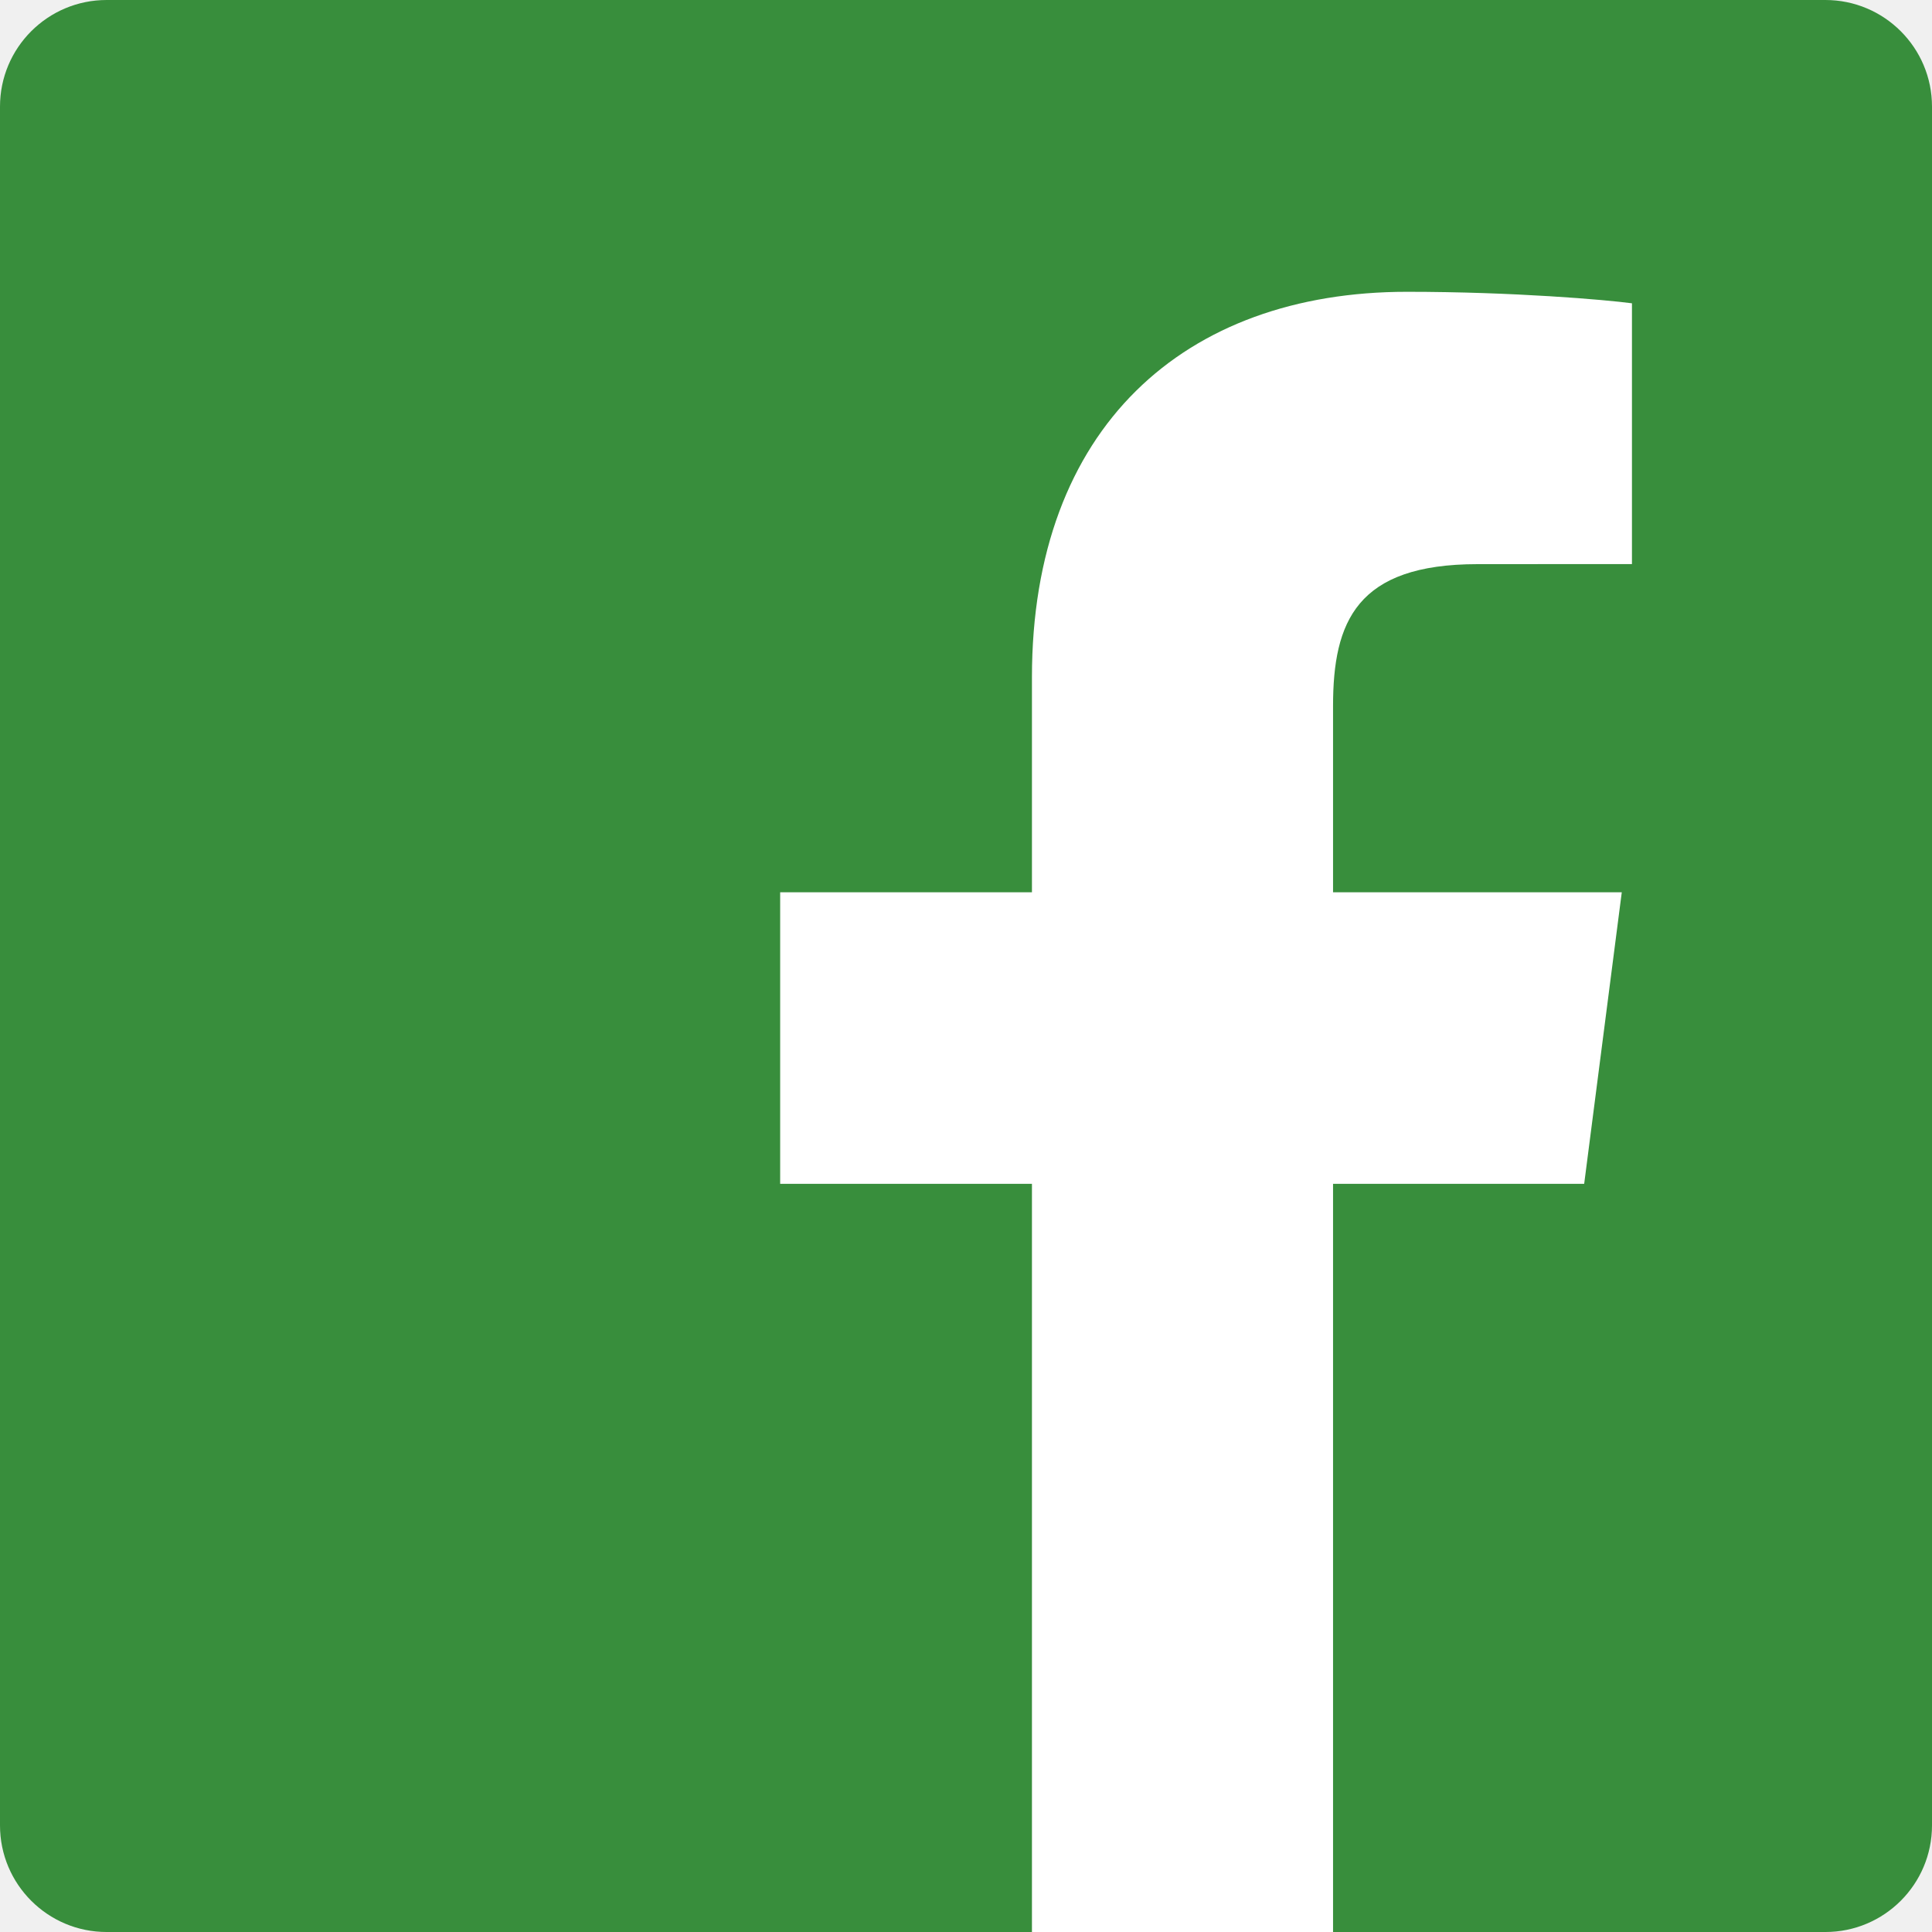
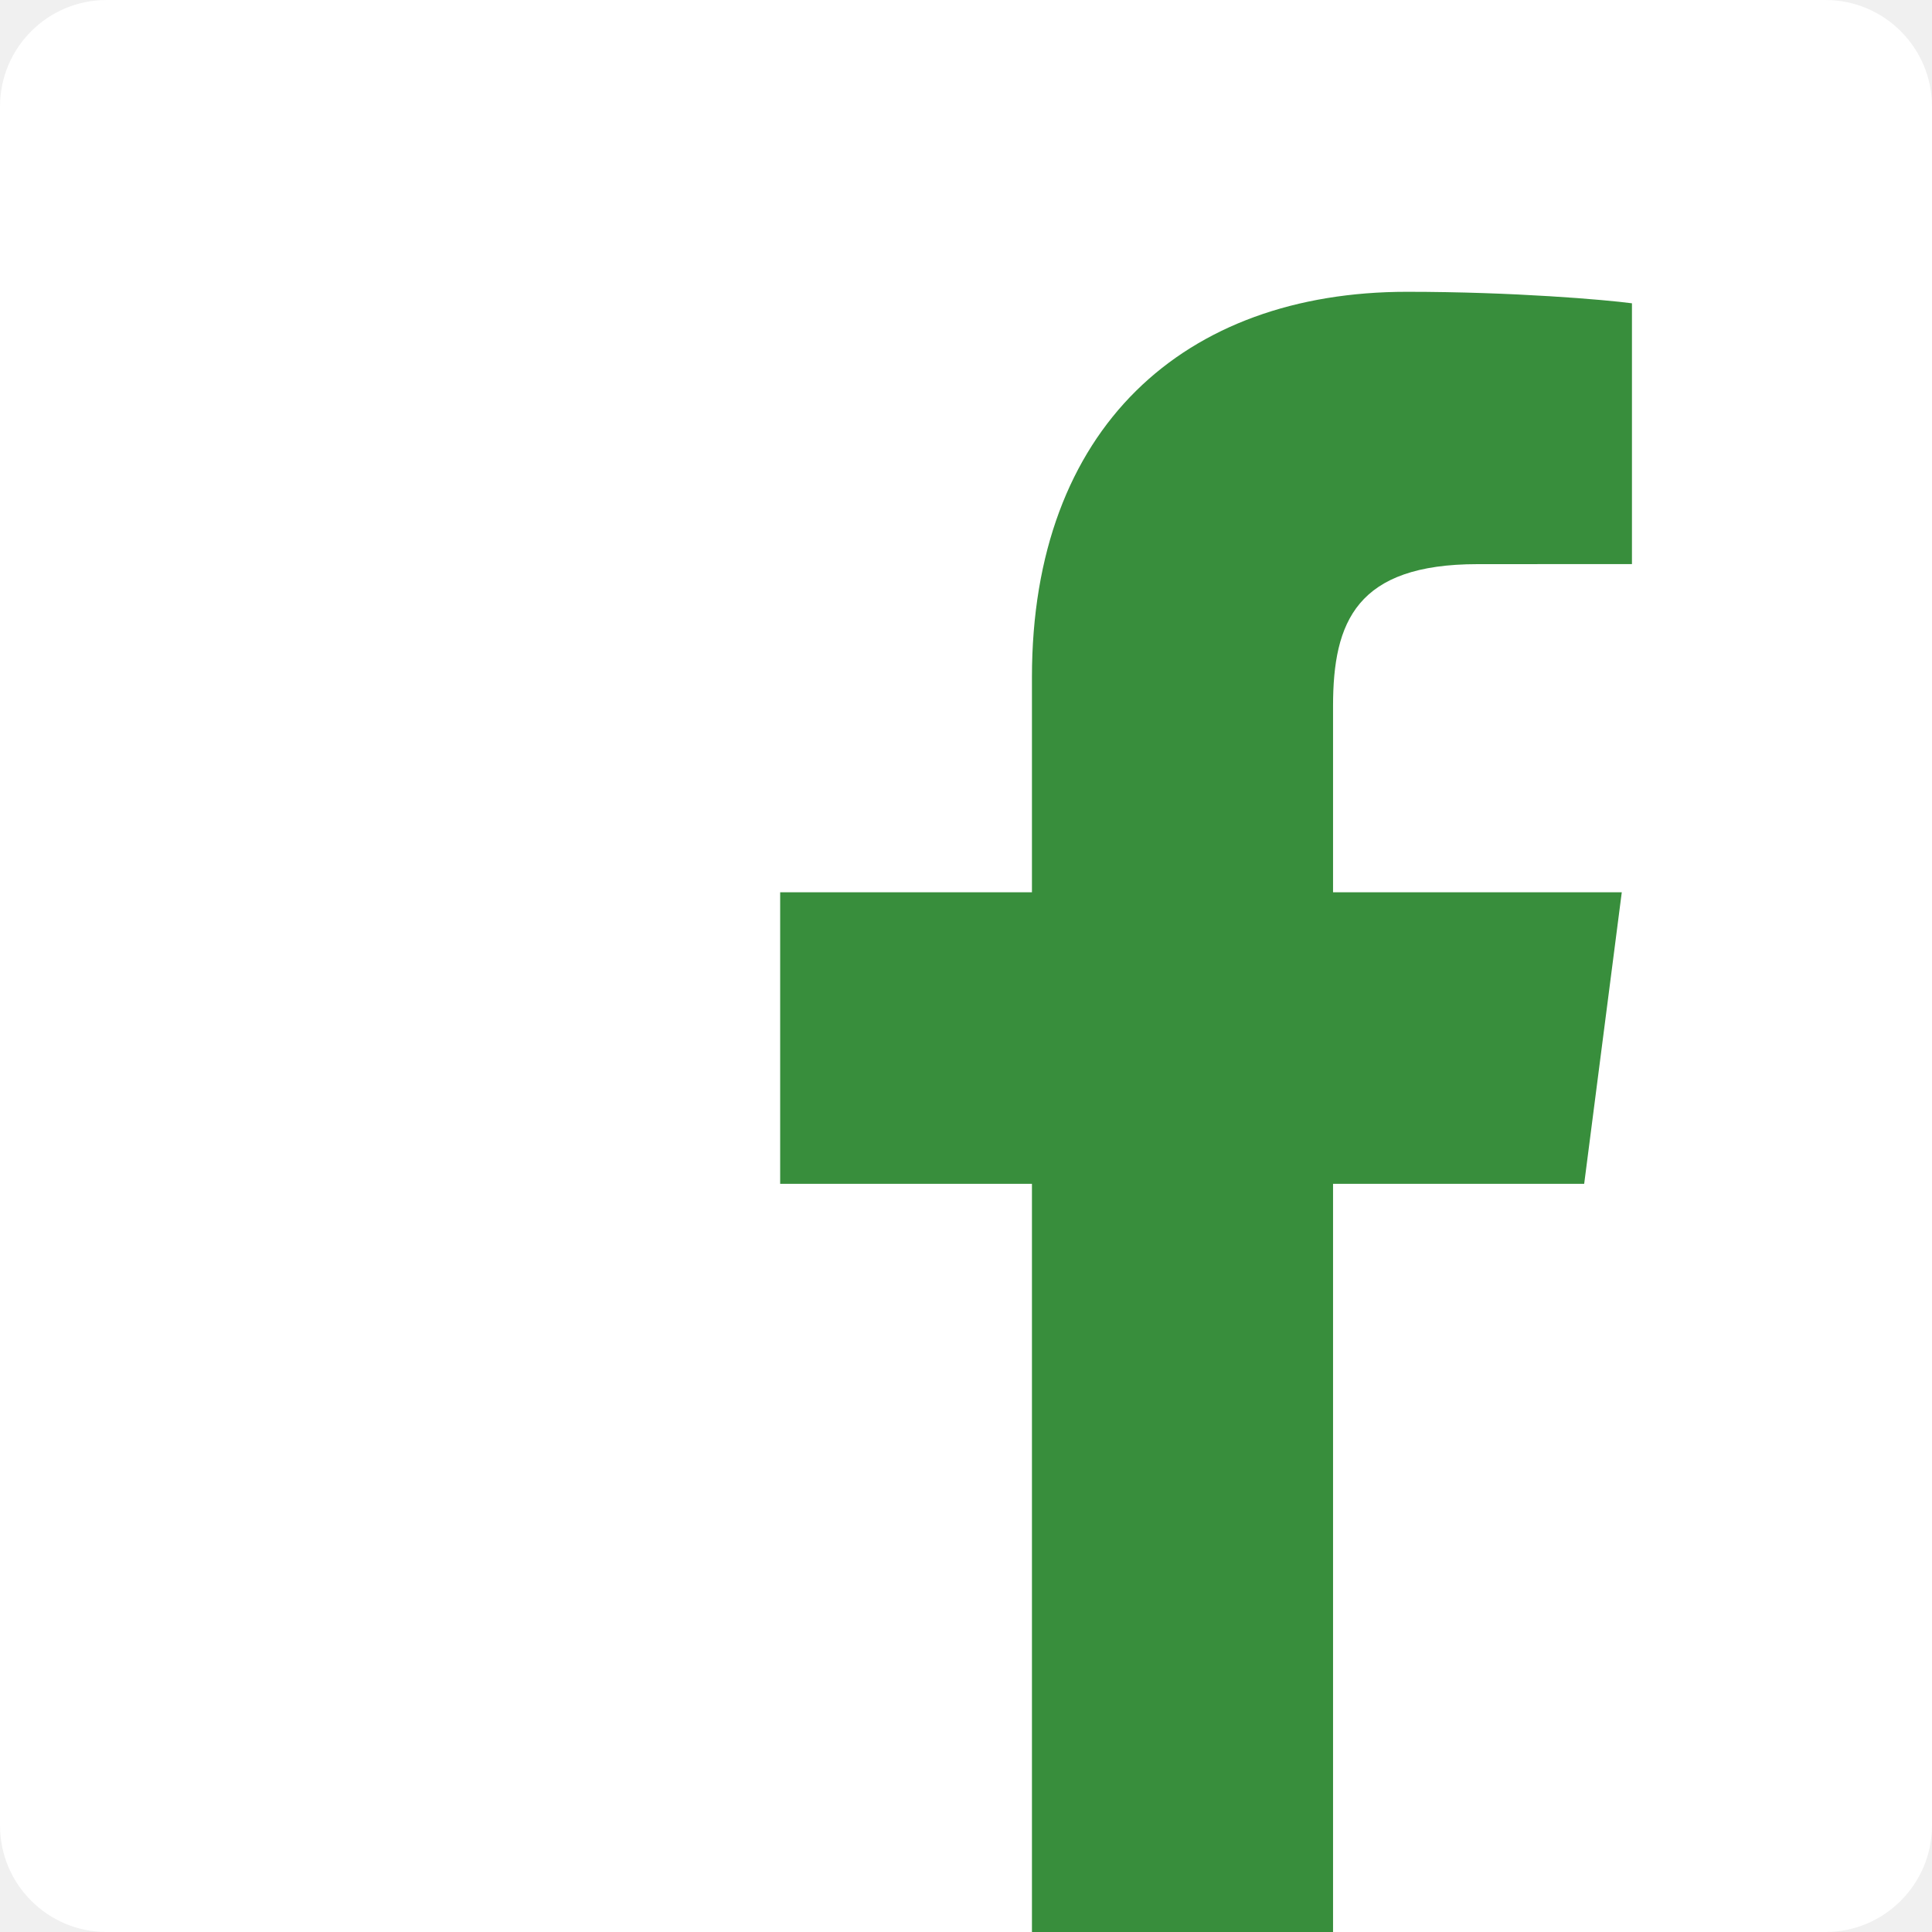
<svg xmlns="http://www.w3.org/2000/svg" width="256px" height="256px" viewBox="0 0 256 256" version="1.1" preserveAspectRatio="xMidYMid">
  <g>
-     <path d="M241.871,256.001 C249.673,256.001 256,249.675 256,241.872 L256,14.129 C256,6.325 249.673,0 241.871,0 L14.129,0 C6.324,0 0,6.325 0,14.129 L0,241.872 C0,249.675 6.324,256.001 14.129,256.001 L241.871,256.001" fill="#388E3C" />
-     <path d="M176.635,256.001 L176.635,156.864 L209.912,156.864 L214.894,118.229 L176.635,118.229 L176.635,93.561 C176.635,82.375 179.742,74.752 195.783,74.752 L216.242,74.743 L216.242,40.188 C212.702,39.717 200.558,38.665 186.43,38.665 C156.932,38.665 136.738,56.67 136.738,89.736 L136.738,118.229 L103.376,118.229 L103.376,156.864 L136.738,156.864 L136.738,256.001 L176.635,256.001" fill="#FFFFFF" />
+     <path d="M241.871,256.001 C249.673,256.001 256,249.675 256,241.872 L256,14.129 C256,6.325 249.673,0 241.871,0 L14.129,0 C6.324,0 0,6.325 0,14.129 L0,241.872 C0,249.675 6.324,256.001 14.129,256.001 L241.871,256.001" fill="#FFFFFF" />
+     <path d="M176.635,256.001 L176.635,156.864 L209.912,156.864 L214.894,118.229 L176.635,118.229 L176.635,93.561 C176.635,82.375 179.742,74.752 195.783,74.752 L216.242,74.743 L216.242,40.188 C212.702,39.717 200.558,38.665 186.43,38.665 C156.932,38.665 136.738,56.67 136.738,89.736 L136.738,118.229 L103.376,118.229 L103.376,156.864 L136.738,156.864 L136.738,256.001 L176.635,256.001" fill="#388E3C" />
  </g>
</svg>
